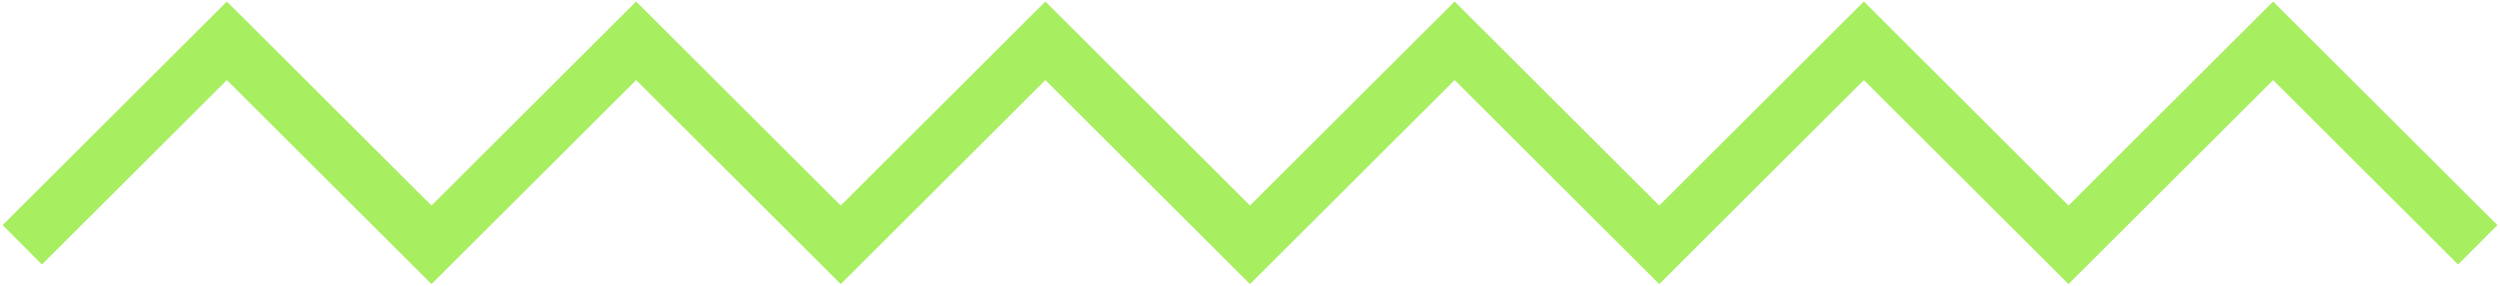
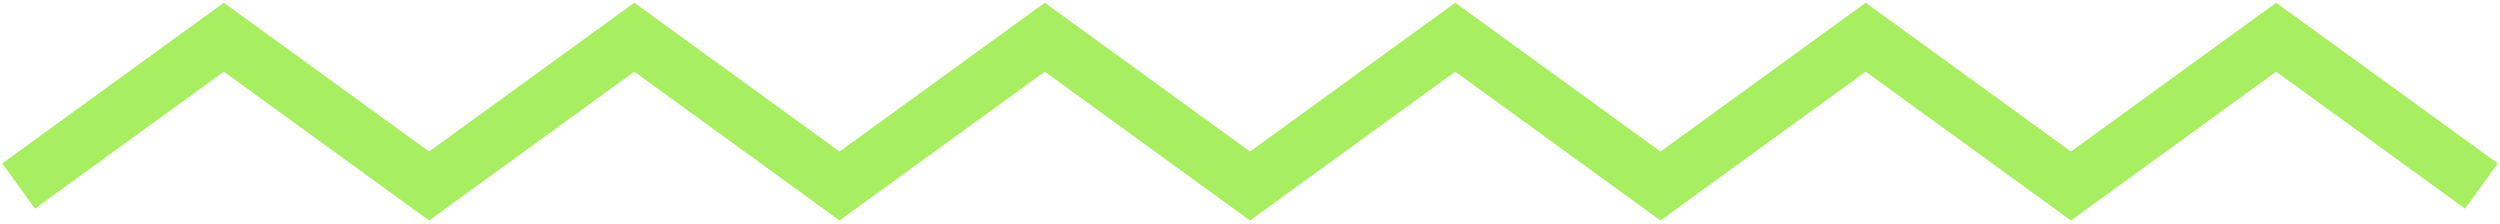
- <svg xmlns="http://www.w3.org/2000/svg" width="674" height="77" viewBox="0 0 674 77" fill="none">
-   <path d="M6 66L61.167 11L116.333 66L171.5 11L226.667 66L281.833 11L337 66L392.167 11L447.333 66L502.5 11L557.667 66L612.833 11L668 66" stroke="#A8EE61" stroke-width="15" />
+ <svg xmlns="http://www.w3.org/2000/svg" width="672" height="60" viewBox="0 0 672 60" fill="none">
+   <path d="M5 50L60.167 10L115.333 50L170.5 10L225.667 50L280.833 10L336 50L391.167 10L446.333 50L501.5 10L556.667 50L611.833 10L667 50" stroke="#A8EE61" stroke-width="15" />
</svg>
